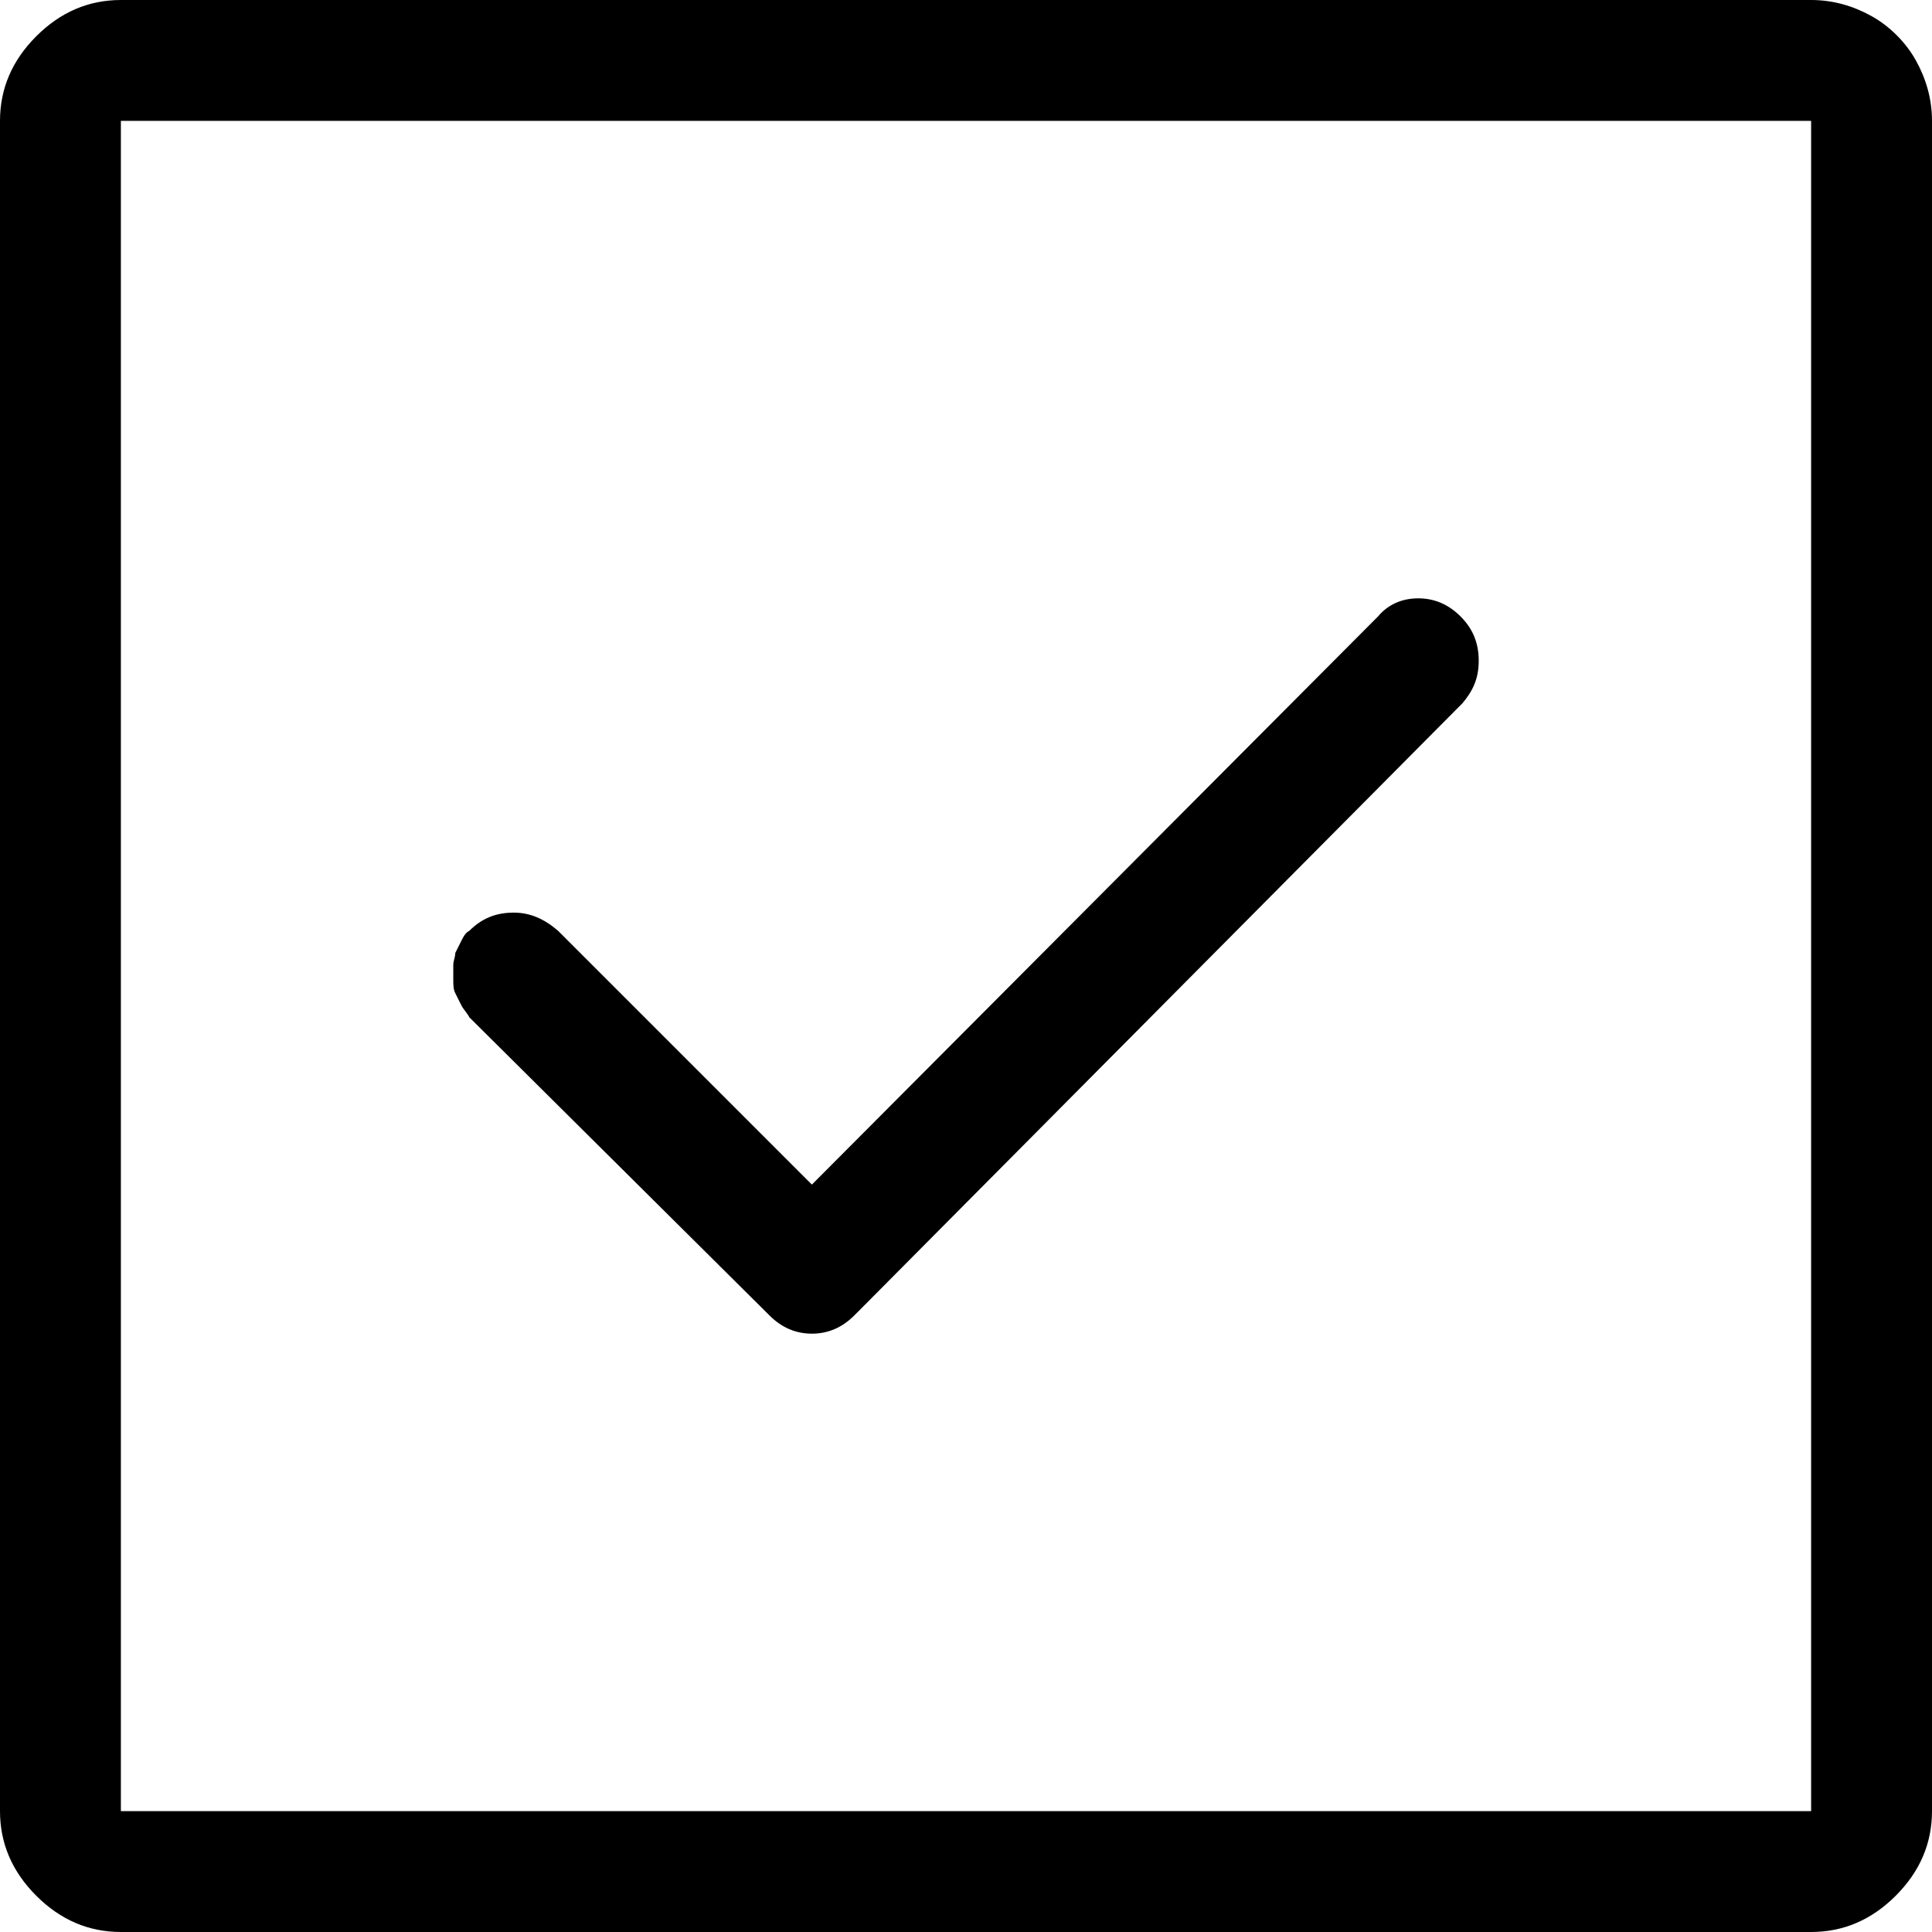
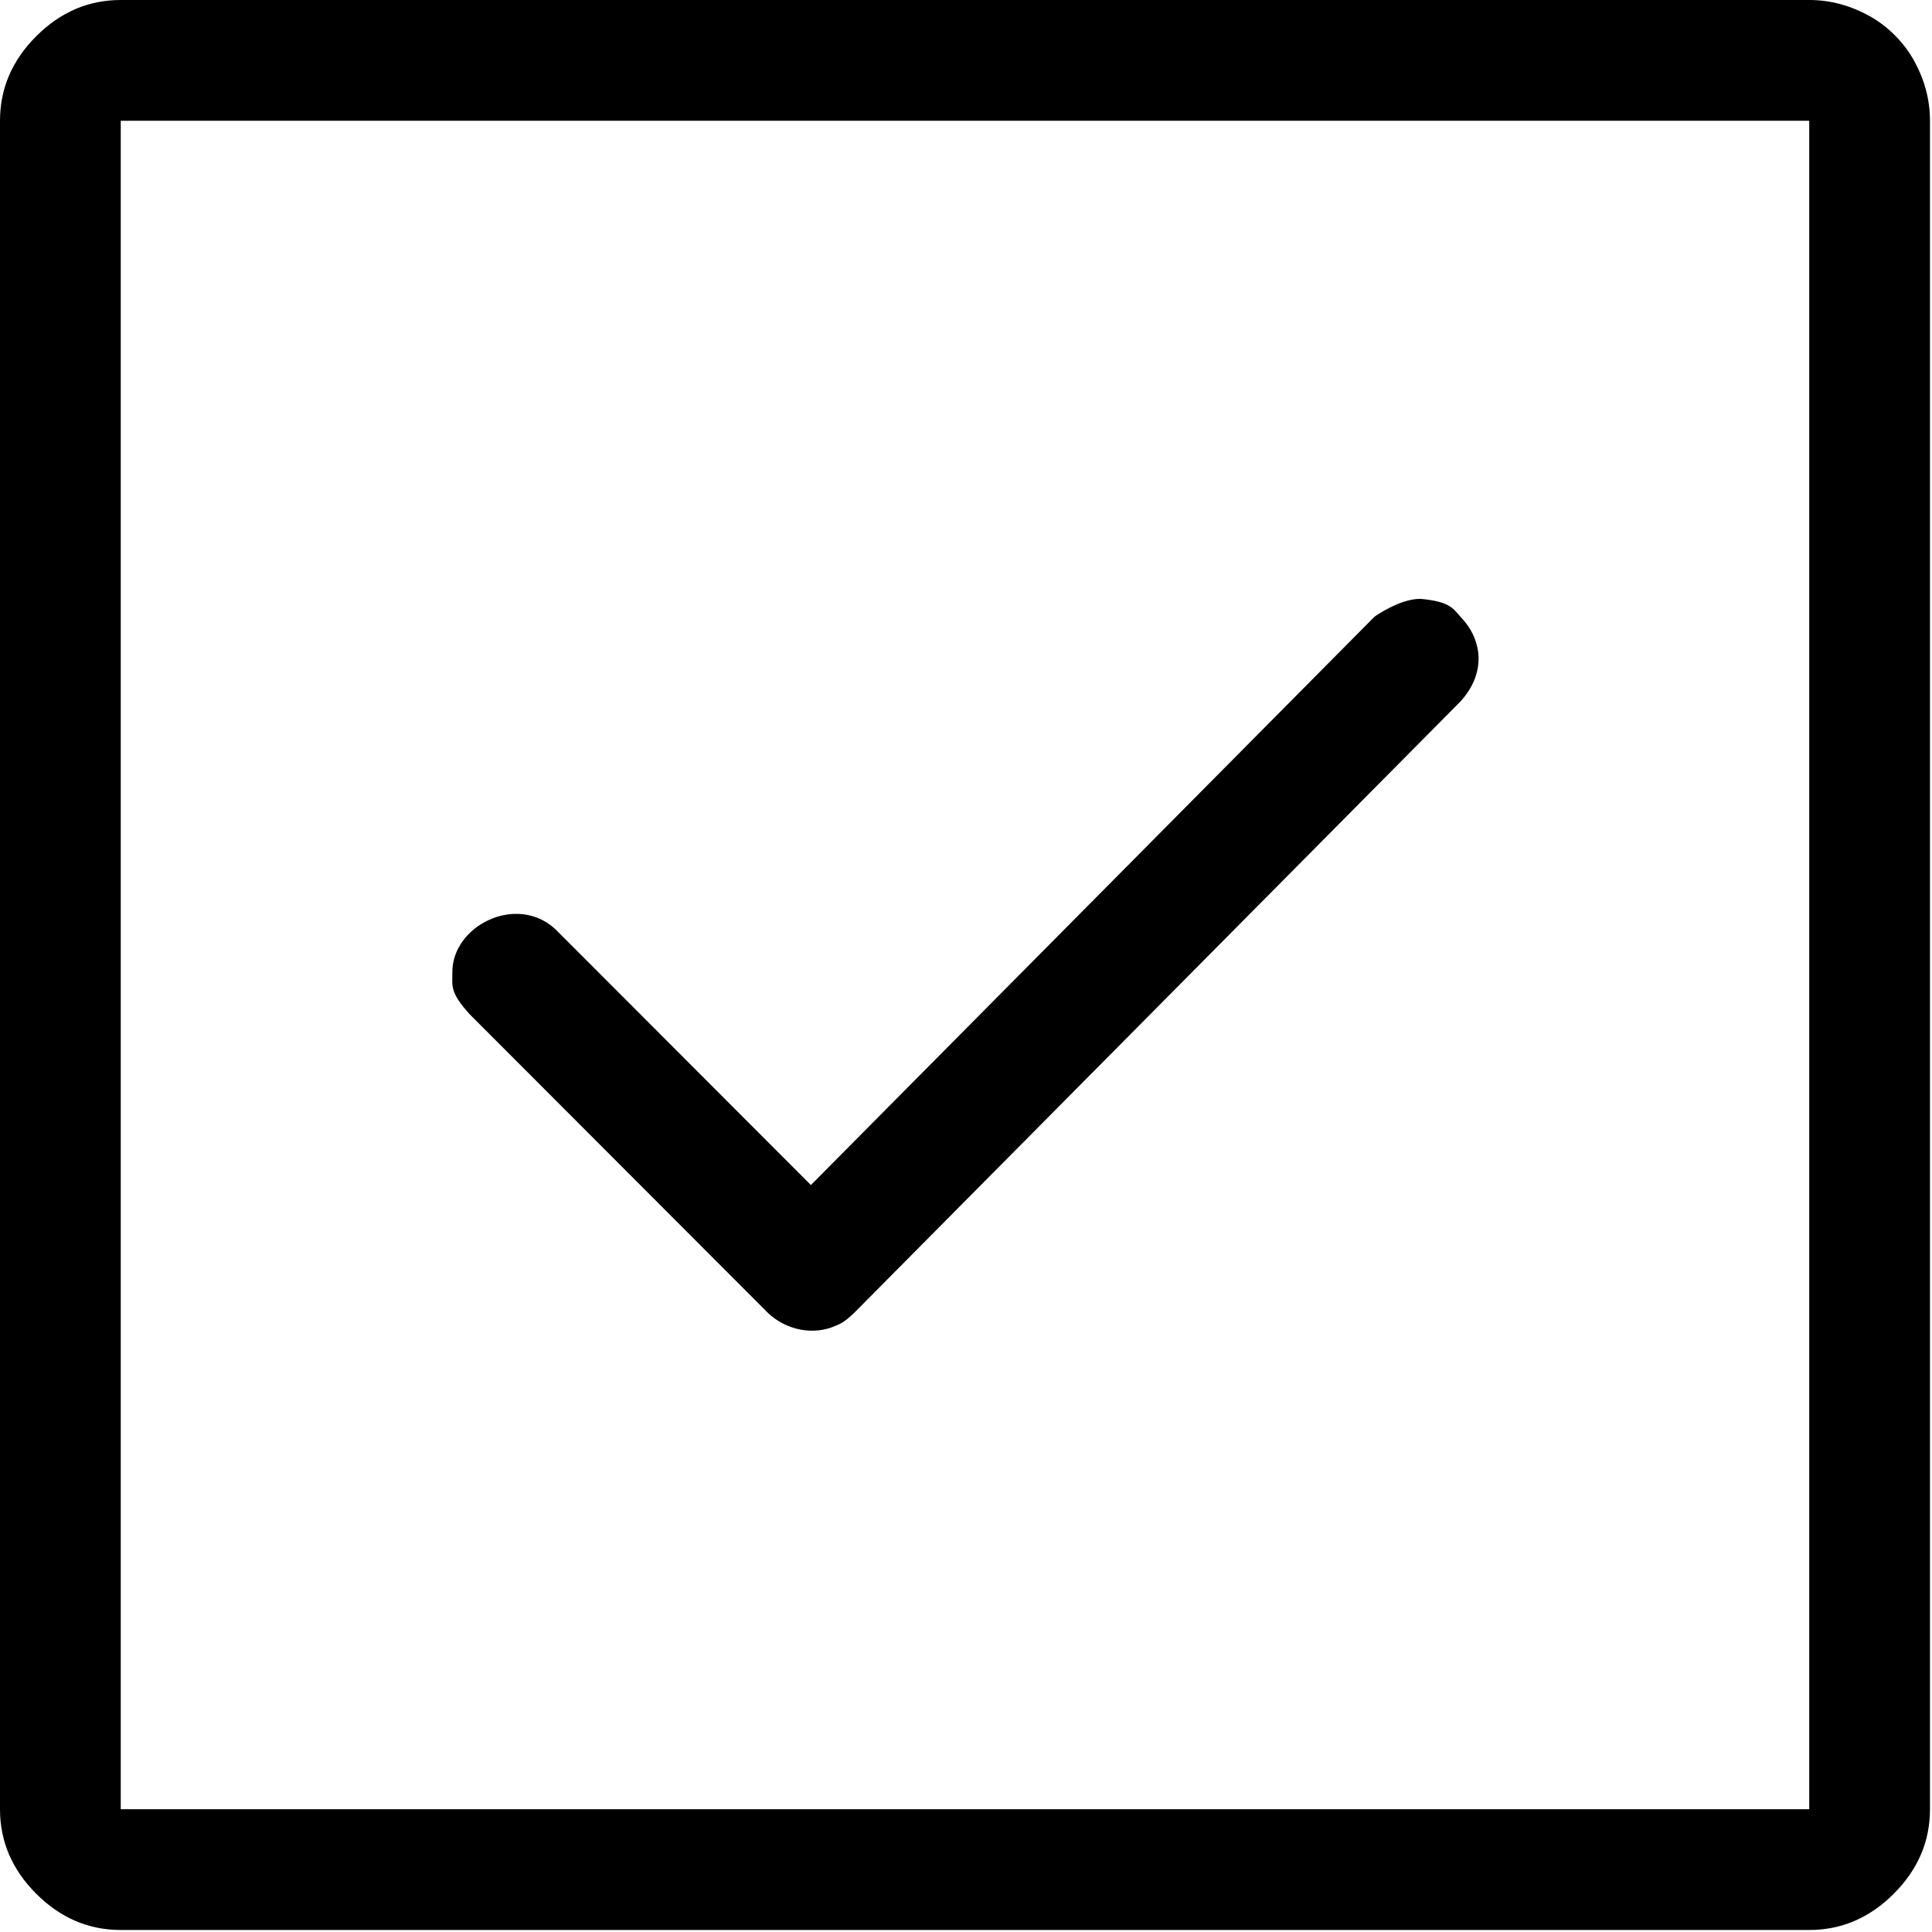
- <svg xmlns="http://www.w3.org/2000/svg" version="1.1" id="icon" x="0px" y="0px" viewBox="0 0 95.9 95.9" style="enable-background:new 0 0 95.9 95.9;" xml:space="preserve">
-   <g>
-     <path d="M92.9,0.8c0.9,0.5,1.7,1.3,2.2,2.2c0.5,0.9,0.8,1.9,0.8,3v83.9c0,1.6-0.6,3-1.8,4.2c-1.2,1.2-2.6,1.8-4.2,1.8H6   c-1.6,0-3-0.6-4.2-1.8C0.6,92.9,0,91.5,0,89.9V6c0-1.6,0.6-3,1.8-4.2S4.4,0,6,0h83.9C91,0,92,0.3,92.9,0.8z M89.9,6H6v83.9h83.9V6z   " />
-   </g>
-   <path d="M70.4,29.7c0.8,0,1.5,0.3,2.1,0.9c0.6,0.6,0.9,1.3,0.9,2.2s-0.3,1.5-0.8,2.1l-29.8,30c-0.1,0.1-0.3,0.3-0.4,0.4  c-0.6,0.6-1.3,0.9-2.1,0.9s-1.5-0.3-2.1-0.9L23.3,50.5c-0.1-0.2-0.3-0.4-0.4-0.6c-0.1-0.2-0.2-0.4-0.3-0.6c-0.1-0.2-0.1-0.4-0.1-0.7  c0-0.2,0-0.4,0-0.7c0-0.2,0.1-0.4,0.1-0.6c0.1-0.2,0.2-0.4,0.3-0.6c0.1-0.2,0.2-0.4,0.4-0.5c0.6-0.6,1.3-0.9,2.2-0.9  c0.8,0,1.5,0.3,2.2,0.9l12.6,12.6l28.1-28.2C68.9,30,69.6,29.7,70.4,29.7z" />
+ <svg xmlns="http://www.w3.org/2000/svg" id="icon" viewBox="0 0 96 96" version="1.1">
+   <path d="M92.9,0.8C93.8,1.3 94.6,2.1 95.1,3C95.6,3.9 95.9,4.9 95.9,6L95.9,89.9C95.9,91.5 95.3,92.9 94.1,94.1C92.9,95.3 91.5,95.9 89.9,95.9L6,95.9C4.4,95.9 3,95.3 1.8,94.1C0.6,92.9 0,91.5 0,89.9L0,6C0,4.4 0.6,3 1.8,1.8C3,0.6 4.4,0 6,0L89.9,0C91,0 92,0.3 92.9,0.8ZM89.9,6L6,6L6,89.9L89.9,89.9L89.9,6Z" />
+   <path d="M70.591,29.757C72.109,29.897 72.211,30.264 72.623,30.705C73.683,31.84 73.839,33.474 72.561,34.865L42.43,65.249C41.925,65.721 41.798,65.755 41.508,65.883C40.404,66.368 39.079,66.093 38.178,65.257L23.354,50.414C22.319,49.294 22.488,48.952 22.477,48.349C22.434,46.01 25.663,44.377 27.599,46.174L40.293,58.884L68.301,30.641C68.301,30.641 69.556,29.742 70.591,29.757Z" />
</svg>
